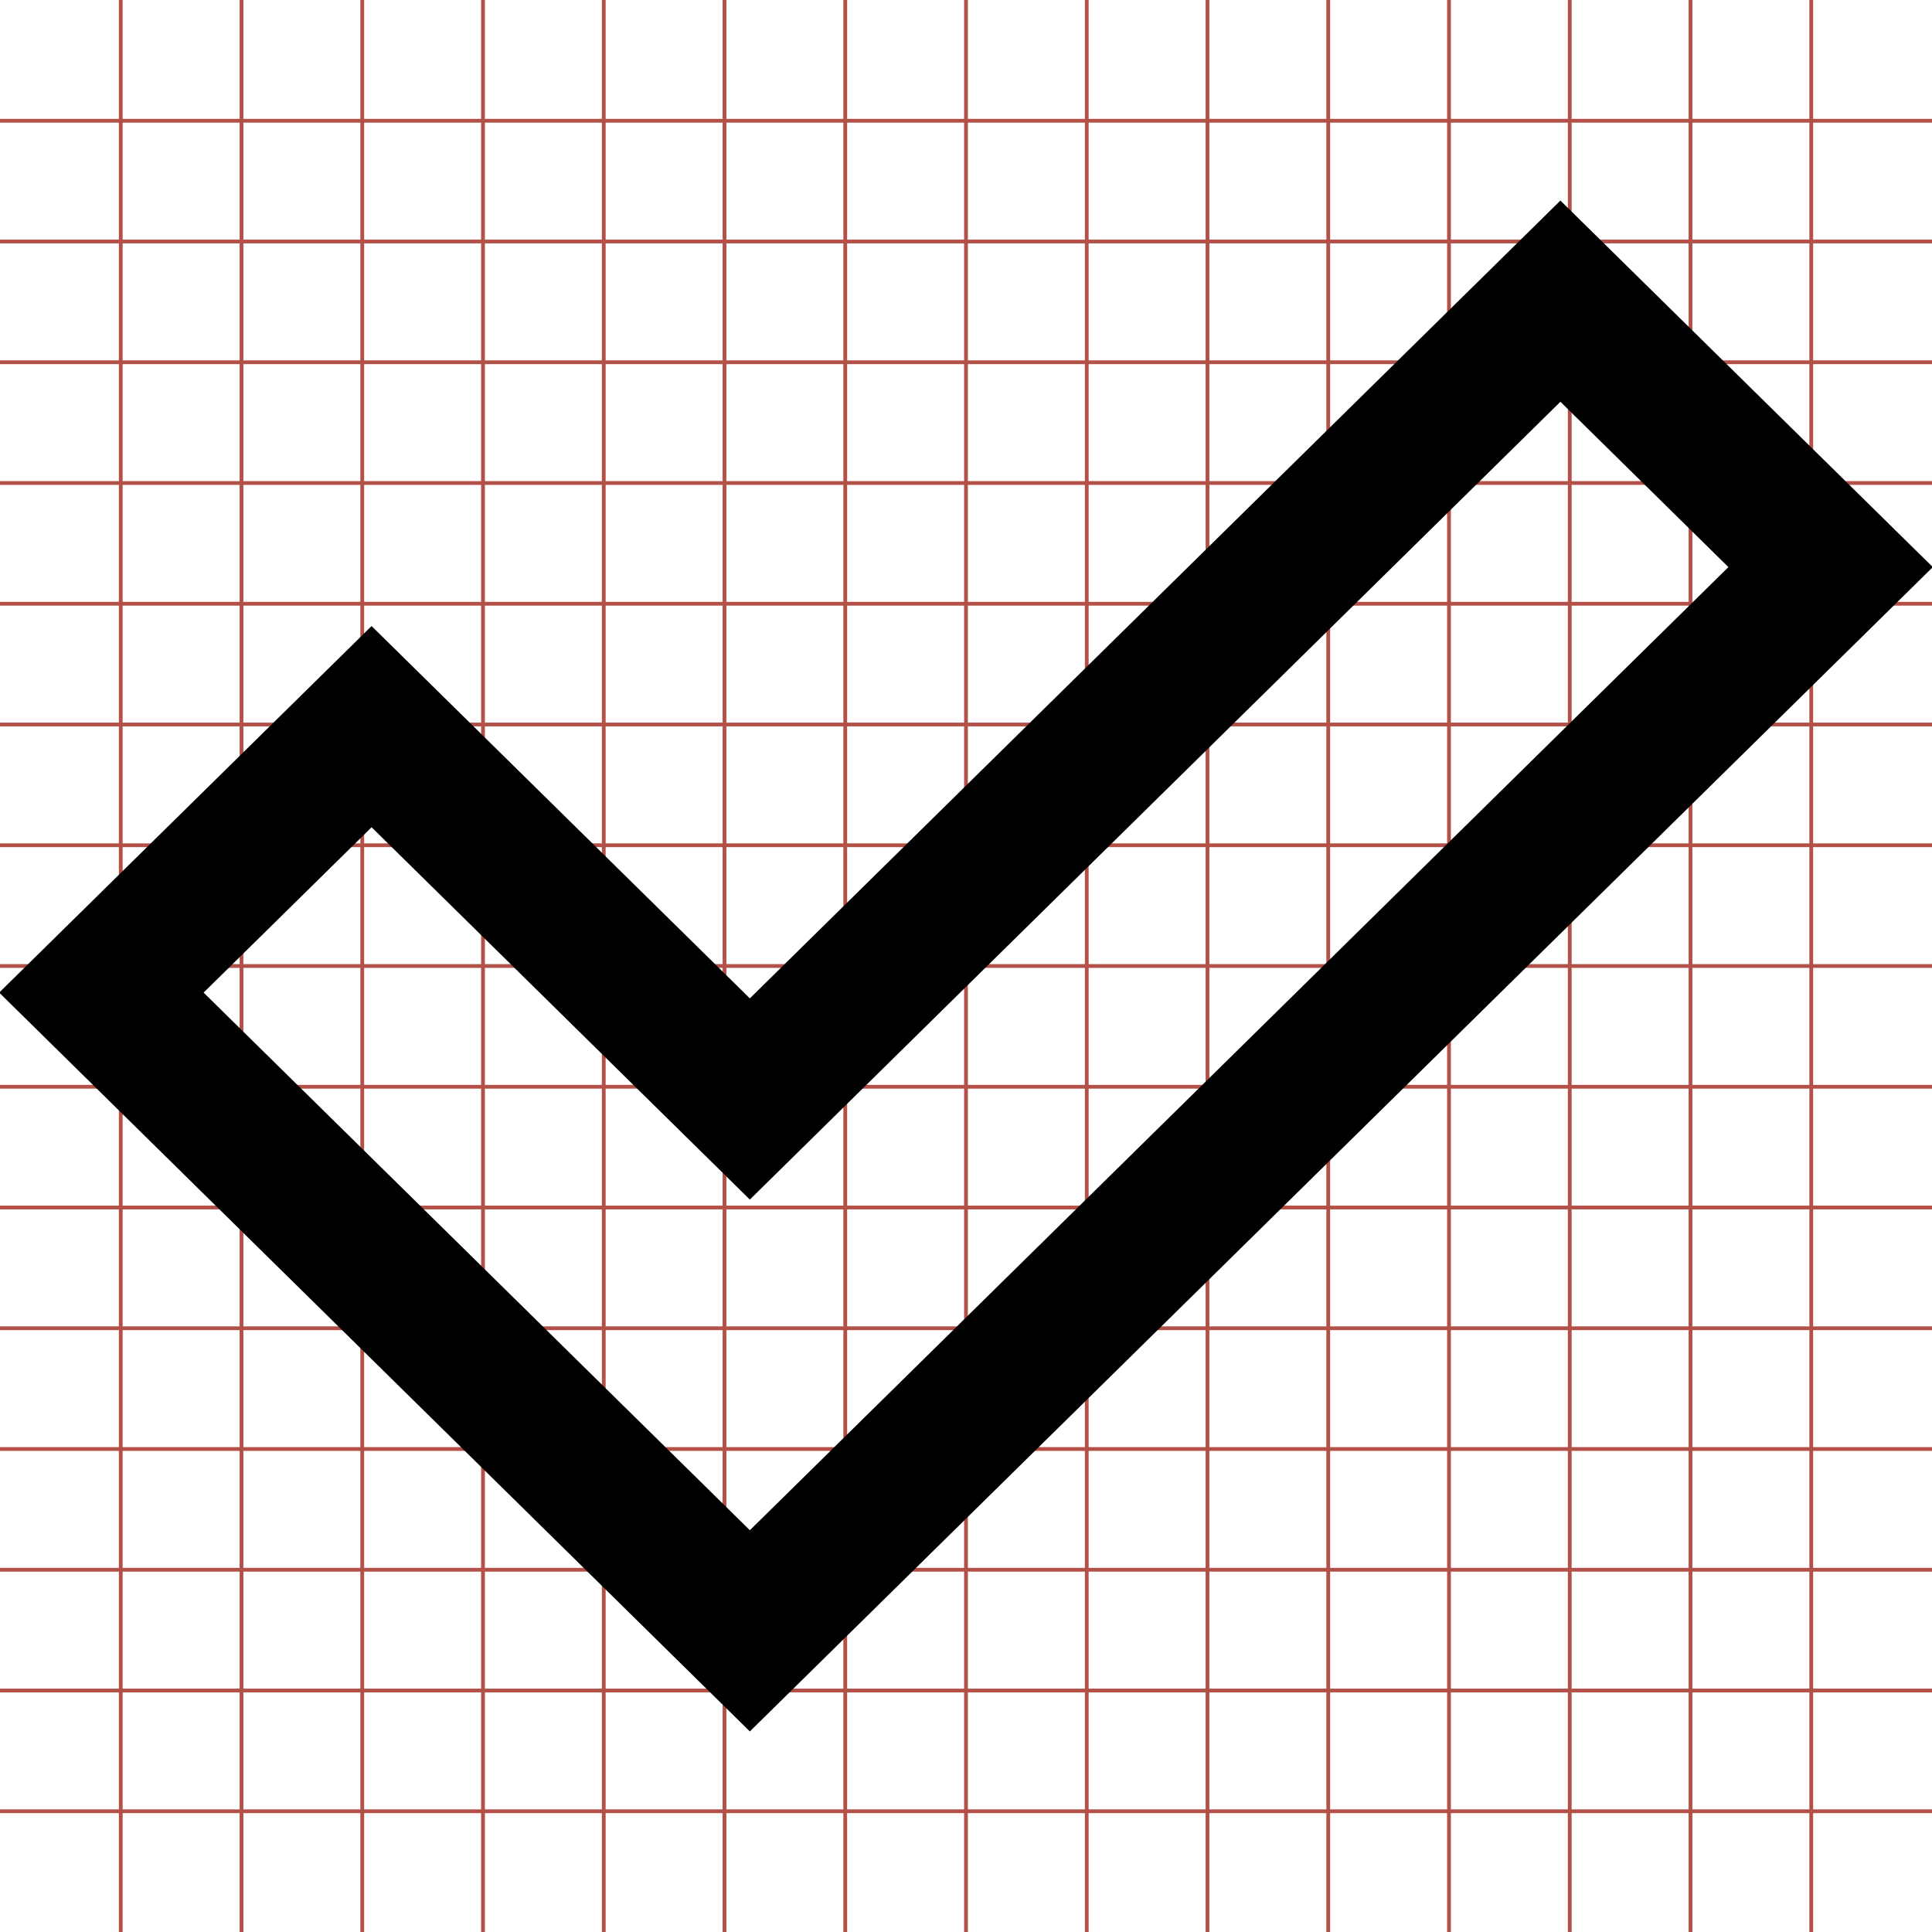
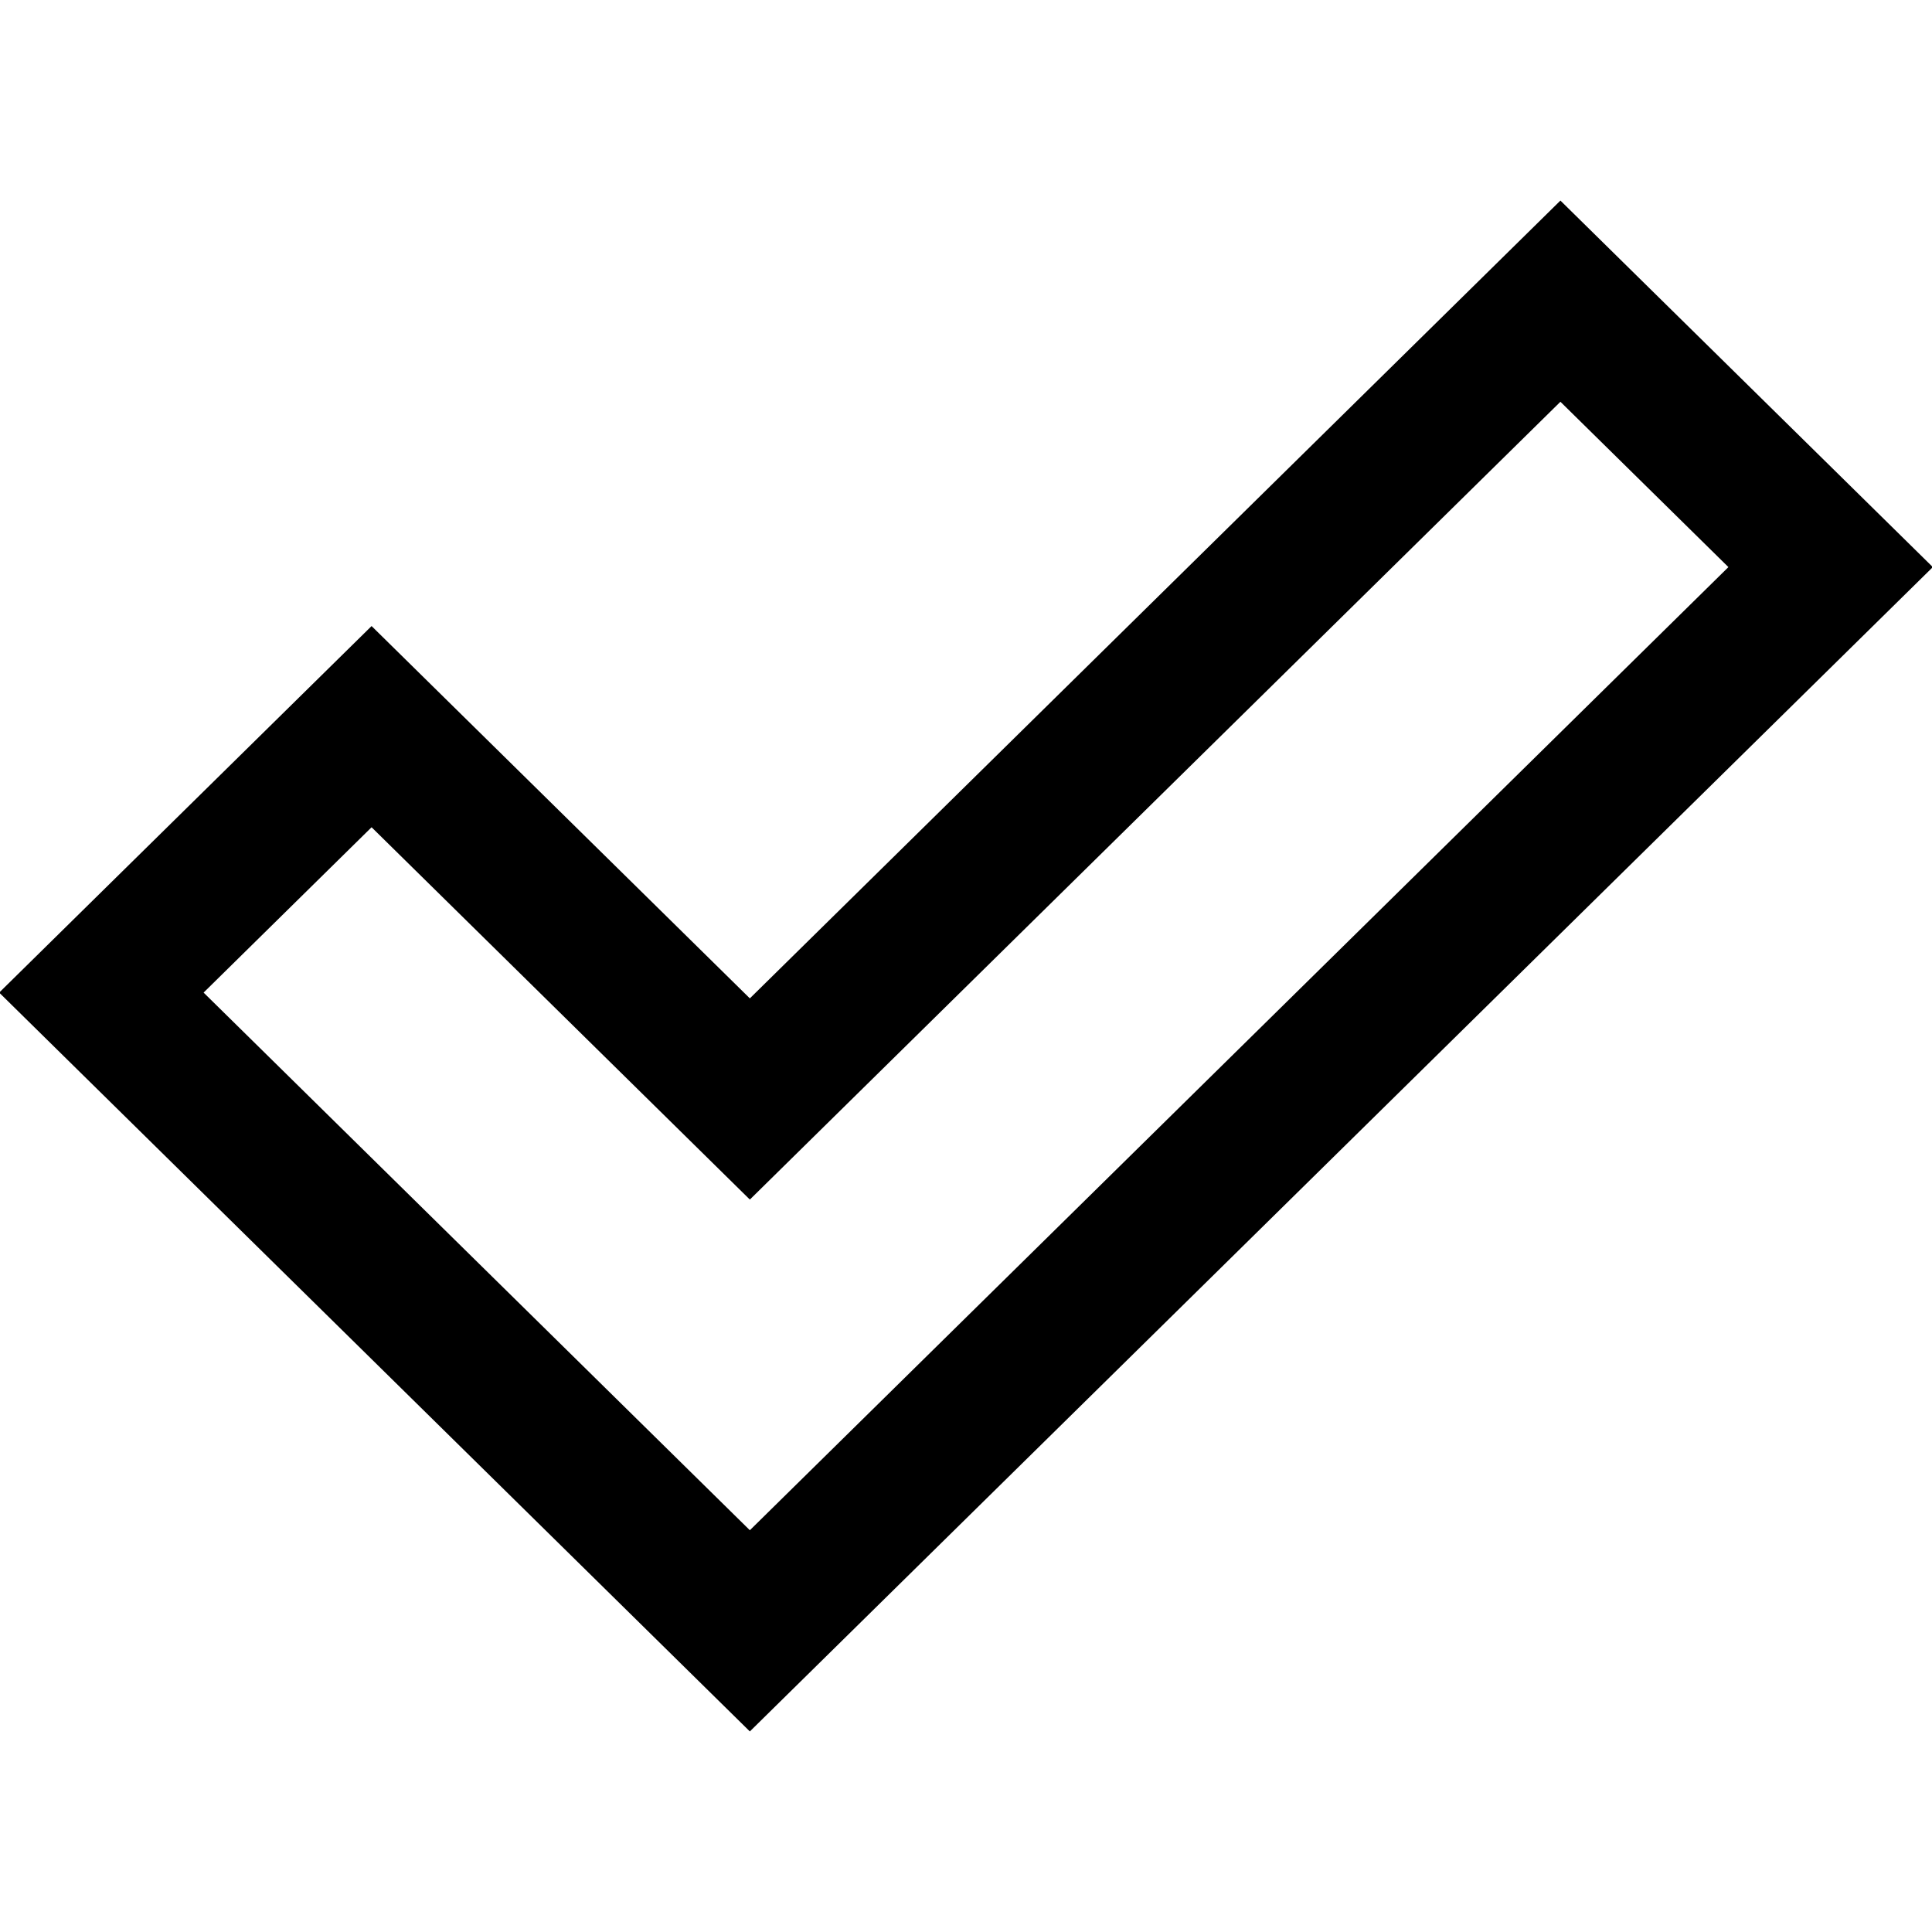
<svg xmlns="http://www.w3.org/2000/svg" width="512" height="512" viewBox="0 0 512 512" fill="#000000">
-   <g class="svgGrid" id="svgGrid">
-     <line stroke-width="1" stroke="#B35047" x1="32" x2="32" y1="0" y2="512" />
-     <line stroke-width="1" stroke="#B35047" x1="64" x2="64" y1="0" y2="512" />
-     <line stroke-width="1" stroke="#B35047" x1="96" x2="96" y1="0" y2="512" />
-     <line stroke-width="1" stroke="#B35047" x1="128" x2="128" y1="0" y2="512" />
-     <line stroke-width="1" stroke="#B35047" x1="160" x2="160" y1="0" y2="512" />
-     <line stroke-width="1" stroke="#B35047" x1="192" x2="192" y1="0" y2="512" />
-     <line stroke-width="1" stroke="#B35047" x1="224" x2="224" y1="0" y2="512" />
-     <line stroke-width="1" stroke="#B35047" x1="256" x2="256" y1="0" y2="512" />
-     <line stroke-width="1" stroke="#B35047" x1="288" x2="288" y1="0" y2="512" />
-     <line stroke-width="1" stroke="#B35047" x1="320" x2="320" y1="0" y2="512" />
-     <line stroke-width="1" stroke="#B35047" x1="352" x2="352" y1="0" y2="512" />
-     <line stroke-width="1" stroke="#B35047" x1="384" x2="384" y1="0" y2="512" />
-     <line stroke-width="1" stroke="#B35047" x1="416" x2="416" y1="0" y2="512" />
-     <line stroke-width="1" stroke="#B35047" x1="448" x2="448" y1="0" y2="512" />
-     <line stroke-width="1" stroke="#B35047" x1="480" x2="480" y1="0" y2="512" />
-     <line stroke-width="1" stroke="#B35047" x1="0" x2="512" y1="32" y2="32" />
-     <line stroke-width="1" stroke="#B35047" x1="0" x2="512" y1="64" y2="64" />
-     <line stroke-width="1" stroke="#B35047" x1="0" x2="512" y1="96" y2="96" />
-     <line stroke-width="1" stroke="#B35047" x1="0" x2="512" y1="128" y2="128" />
-     <line stroke-width="1" stroke="#B35047" x1="0" x2="512" y1="160" y2="160" />
-     <line stroke-width="1" stroke="#B35047" x1="0" x2="512" y1="192" y2="192" />
-     <line stroke-width="1" stroke="#B35047" x1="0" x2="512" y1="224" y2="224" />
-     <line stroke-width="1" stroke="#B35047" x1="0" x2="512" y1="256" y2="256" />
-     <line stroke-width="1" stroke="#B35047" x1="0" x2="512" y1="288" y2="288" />
-     <line stroke-width="1" stroke="#B35047" x1="0" x2="512" y1="320" y2="320" />
-     <line stroke-width="1" stroke="#B35047" x1="0" x2="512" y1="352" y2="352" />
-     <line stroke-width="1" stroke="#B35047" x1="0" x2="512" y1="384" y2="384" />
-     <line stroke-width="1" stroke="#B35047" x1="0" x2="512" y1="416" y2="416" />
-     <line stroke-width="1" stroke="#B35047" x1="0" x2="512" y1="448" y2="448" />
-     <line stroke-width="1" stroke="#B35047" x1="0" x2="512" y1="480" y2="480" />Bundle</g>
  <path d="M 198.717,458.848l-198.934-195.80l 98.689-97.135l 100.245,98.666l 214.81-211.426l 98.689,97.135L 198.717,458.848z M 53.956,263.048l 144.762,142.481l 259.328-255.241l-44.518-43.816l-214.81,211.426L 98.473,219.231L 53.956,263.048z" />
</svg>
